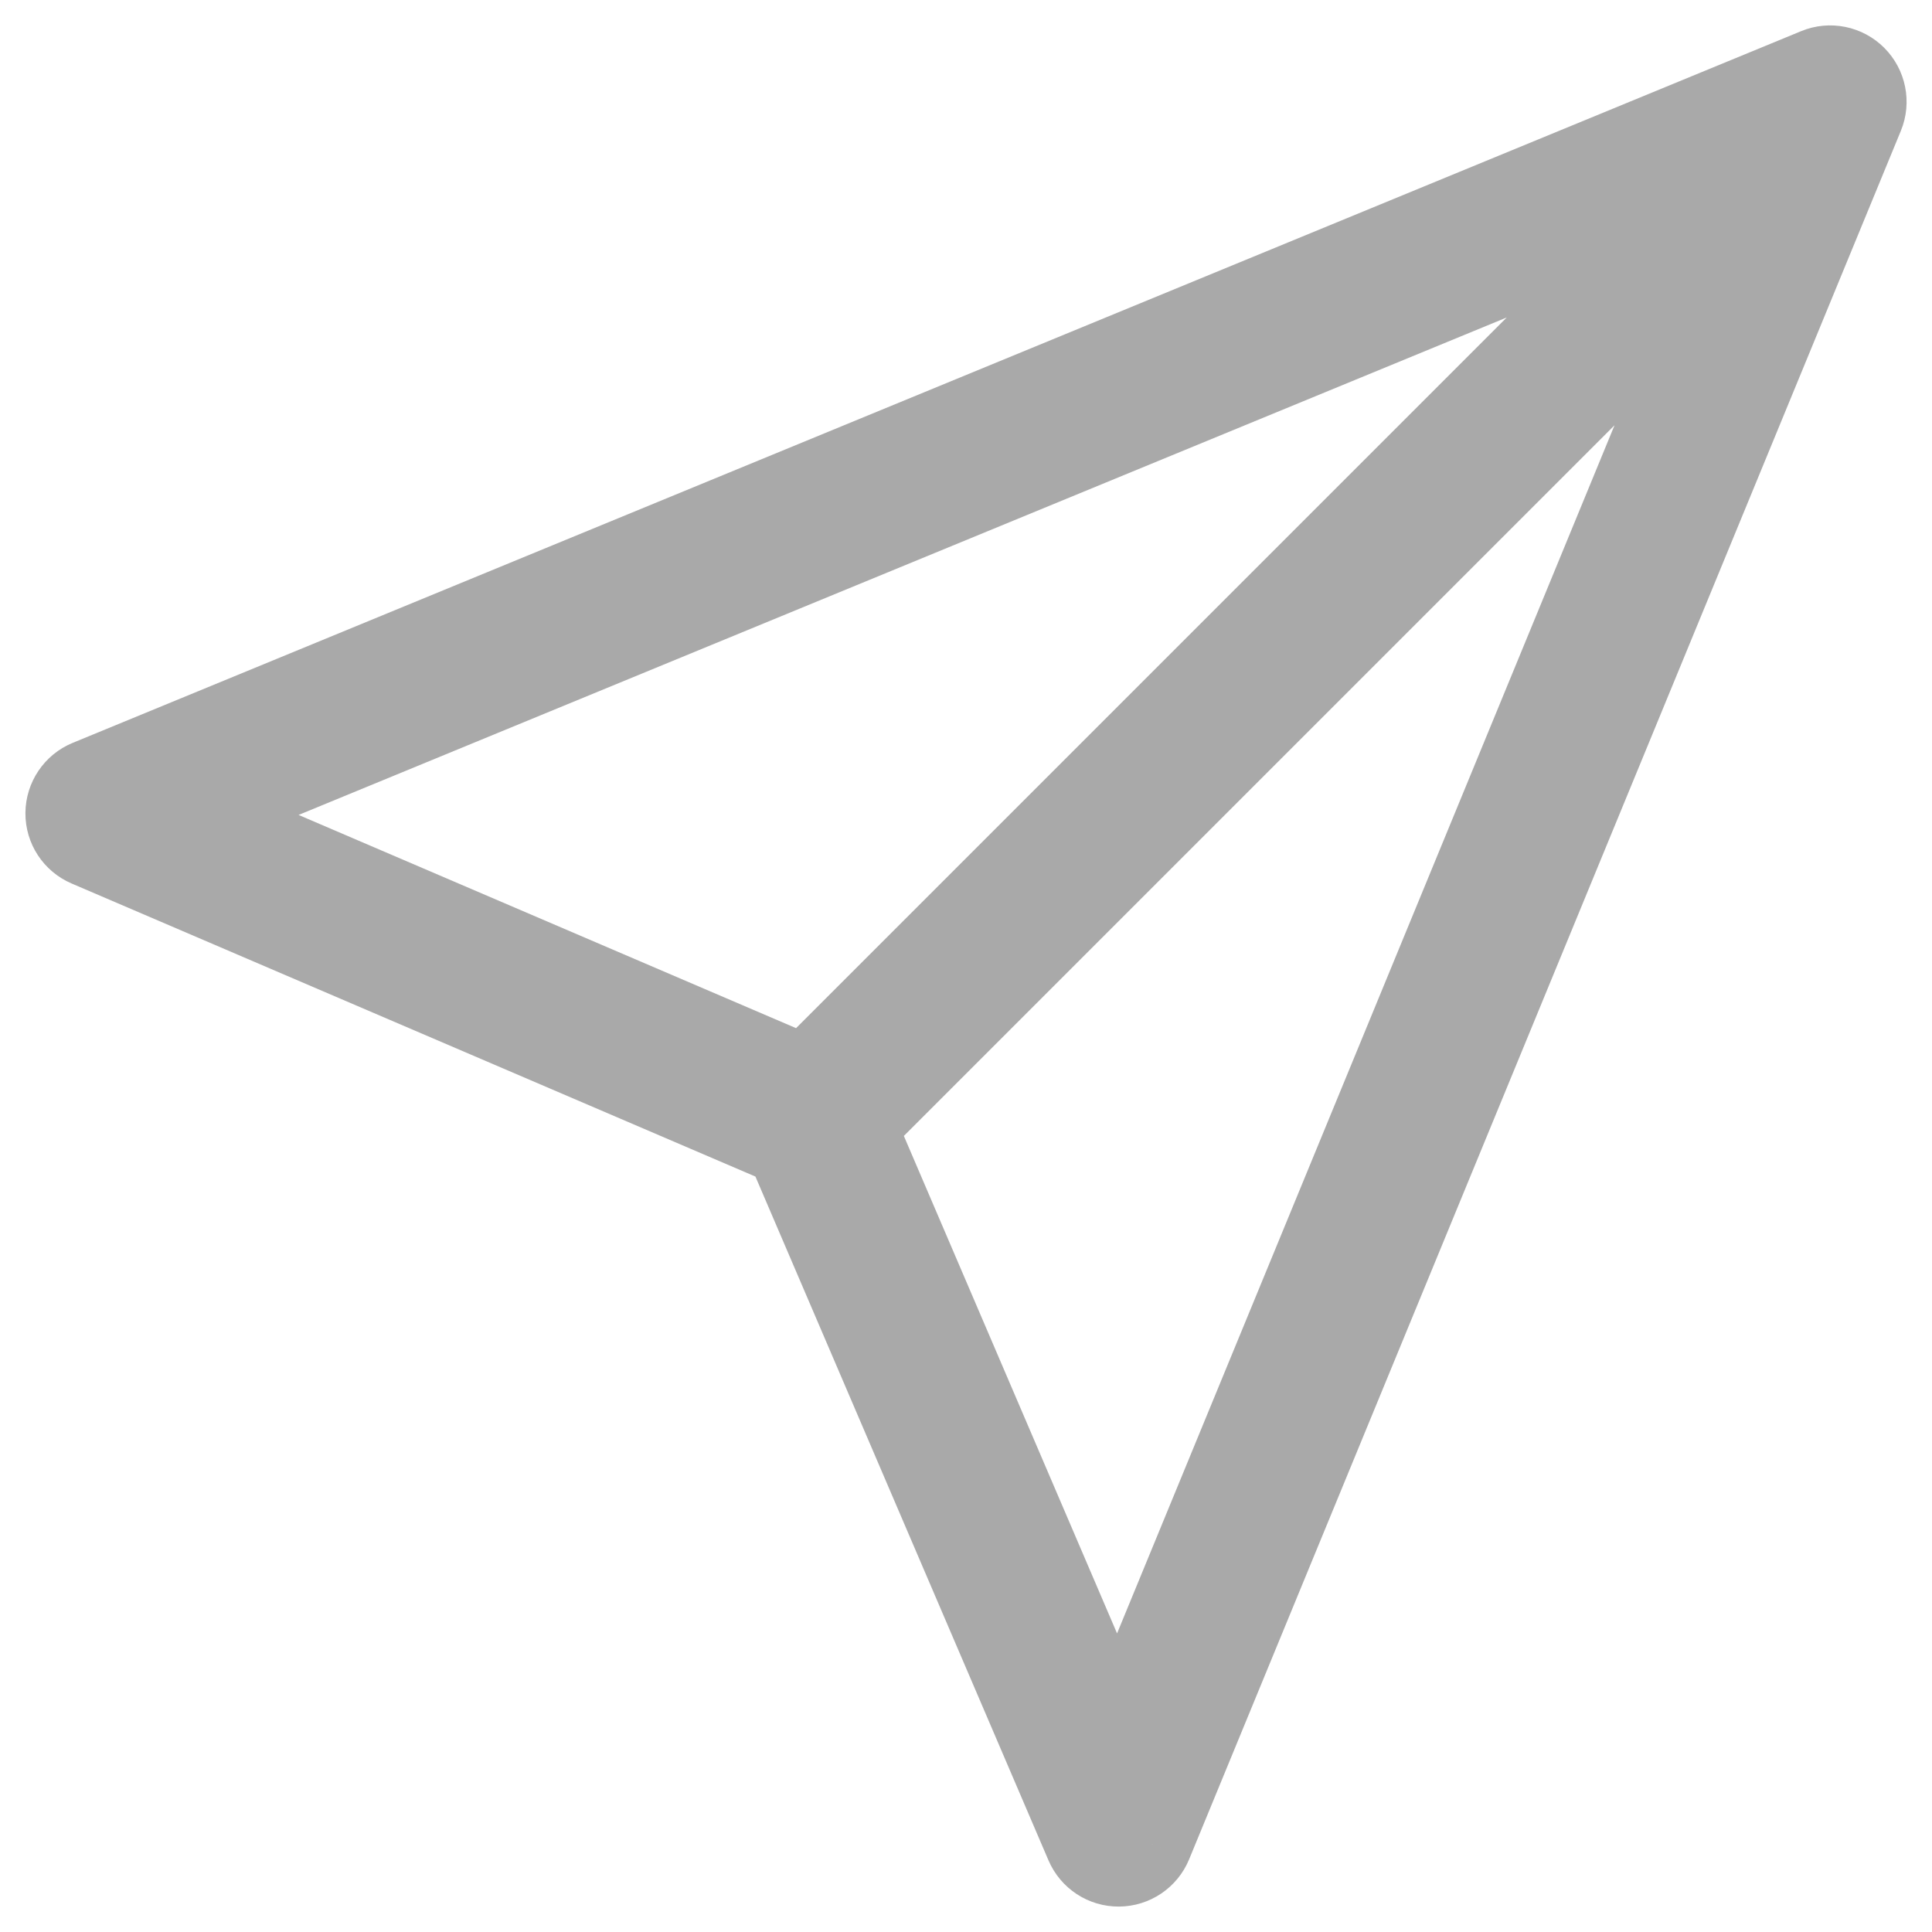
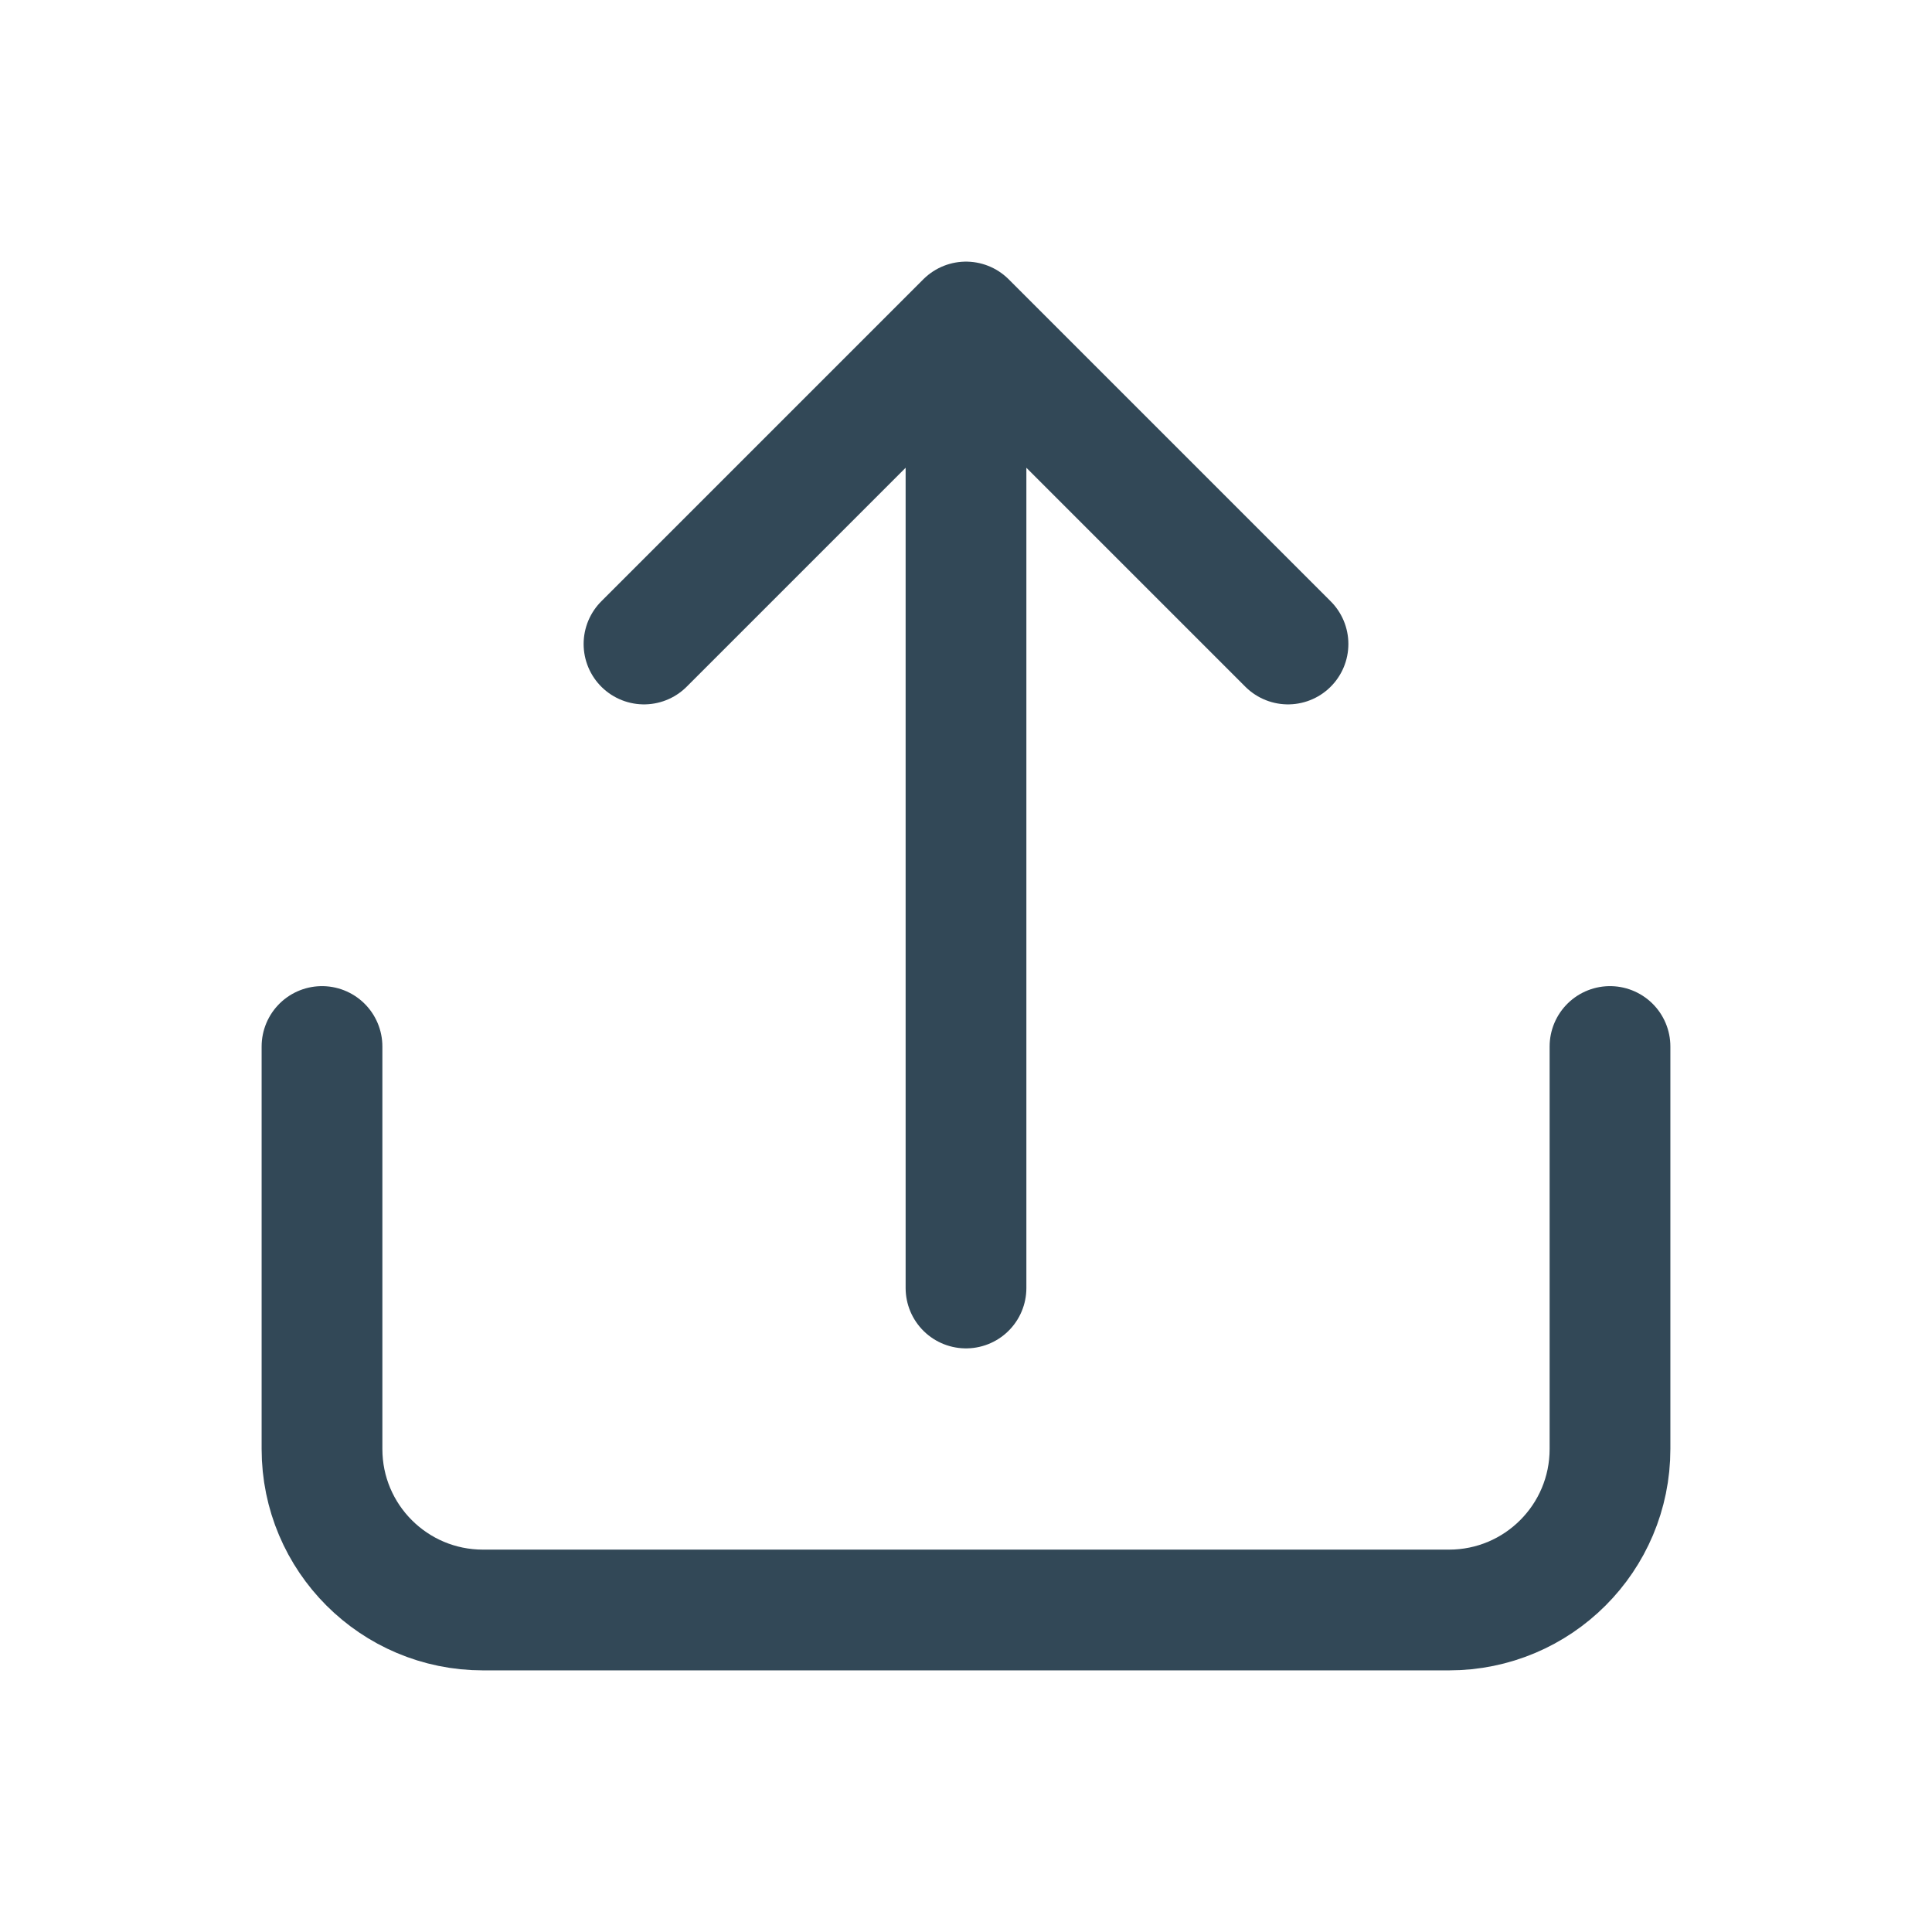
- <svg xmlns="http://www.w3.org/2000/svg" width="19" height="19" viewBox="0 0 19 19" fill="none">
-   <path d="M1 8L0.714 7.306C0.435 7.421 0.252 7.693 0.25 7.995C0.248 8.297 0.427 8.57 0.705 8.689L1 8ZM18 1L18.694 1.286C18.809 1.006 18.744 0.684 18.53 0.47C18.316 0.256 17.994 0.191 17.714 0.306L18 1ZM11 18L10.311 18.295C10.43 18.573 10.703 18.752 11.005 18.75C11.307 18.748 11.579 18.565 11.694 18.286L11 18ZM1.286 8.694L18.286 1.694L17.714 0.306L0.714 7.306L1.286 8.694ZM17.306 0.714L10.306 17.714L11.694 18.286L18.694 1.286L17.306 0.714ZM11.689 17.705L8.689 10.705L7.311 11.295L10.311 18.295L11.689 17.705ZM8.295 10.311L1.295 7.311L0.705 8.689L7.705 11.689L8.295 10.311ZM17.47 0.47L7.47 10.47L8.53 11.53L18.53 1.53L17.47 0.47Z" fill="#A9A9A9" />
+ <svg xmlns="http://www.w3.org/2000/svg" width="24" height="24" viewBox="0 0 24 24" fill="none">
+   <path d="M20 13V18C20 19.105 19.105 20 18 20H6C4.895 20 4 19.105 4 18L4 13M16 8L12 4M12 4L8 8M12 4L12 16" stroke="#324857" stroke-width="1.5" stroke-linecap="round" stroke-linejoin="round" />
</svg>
